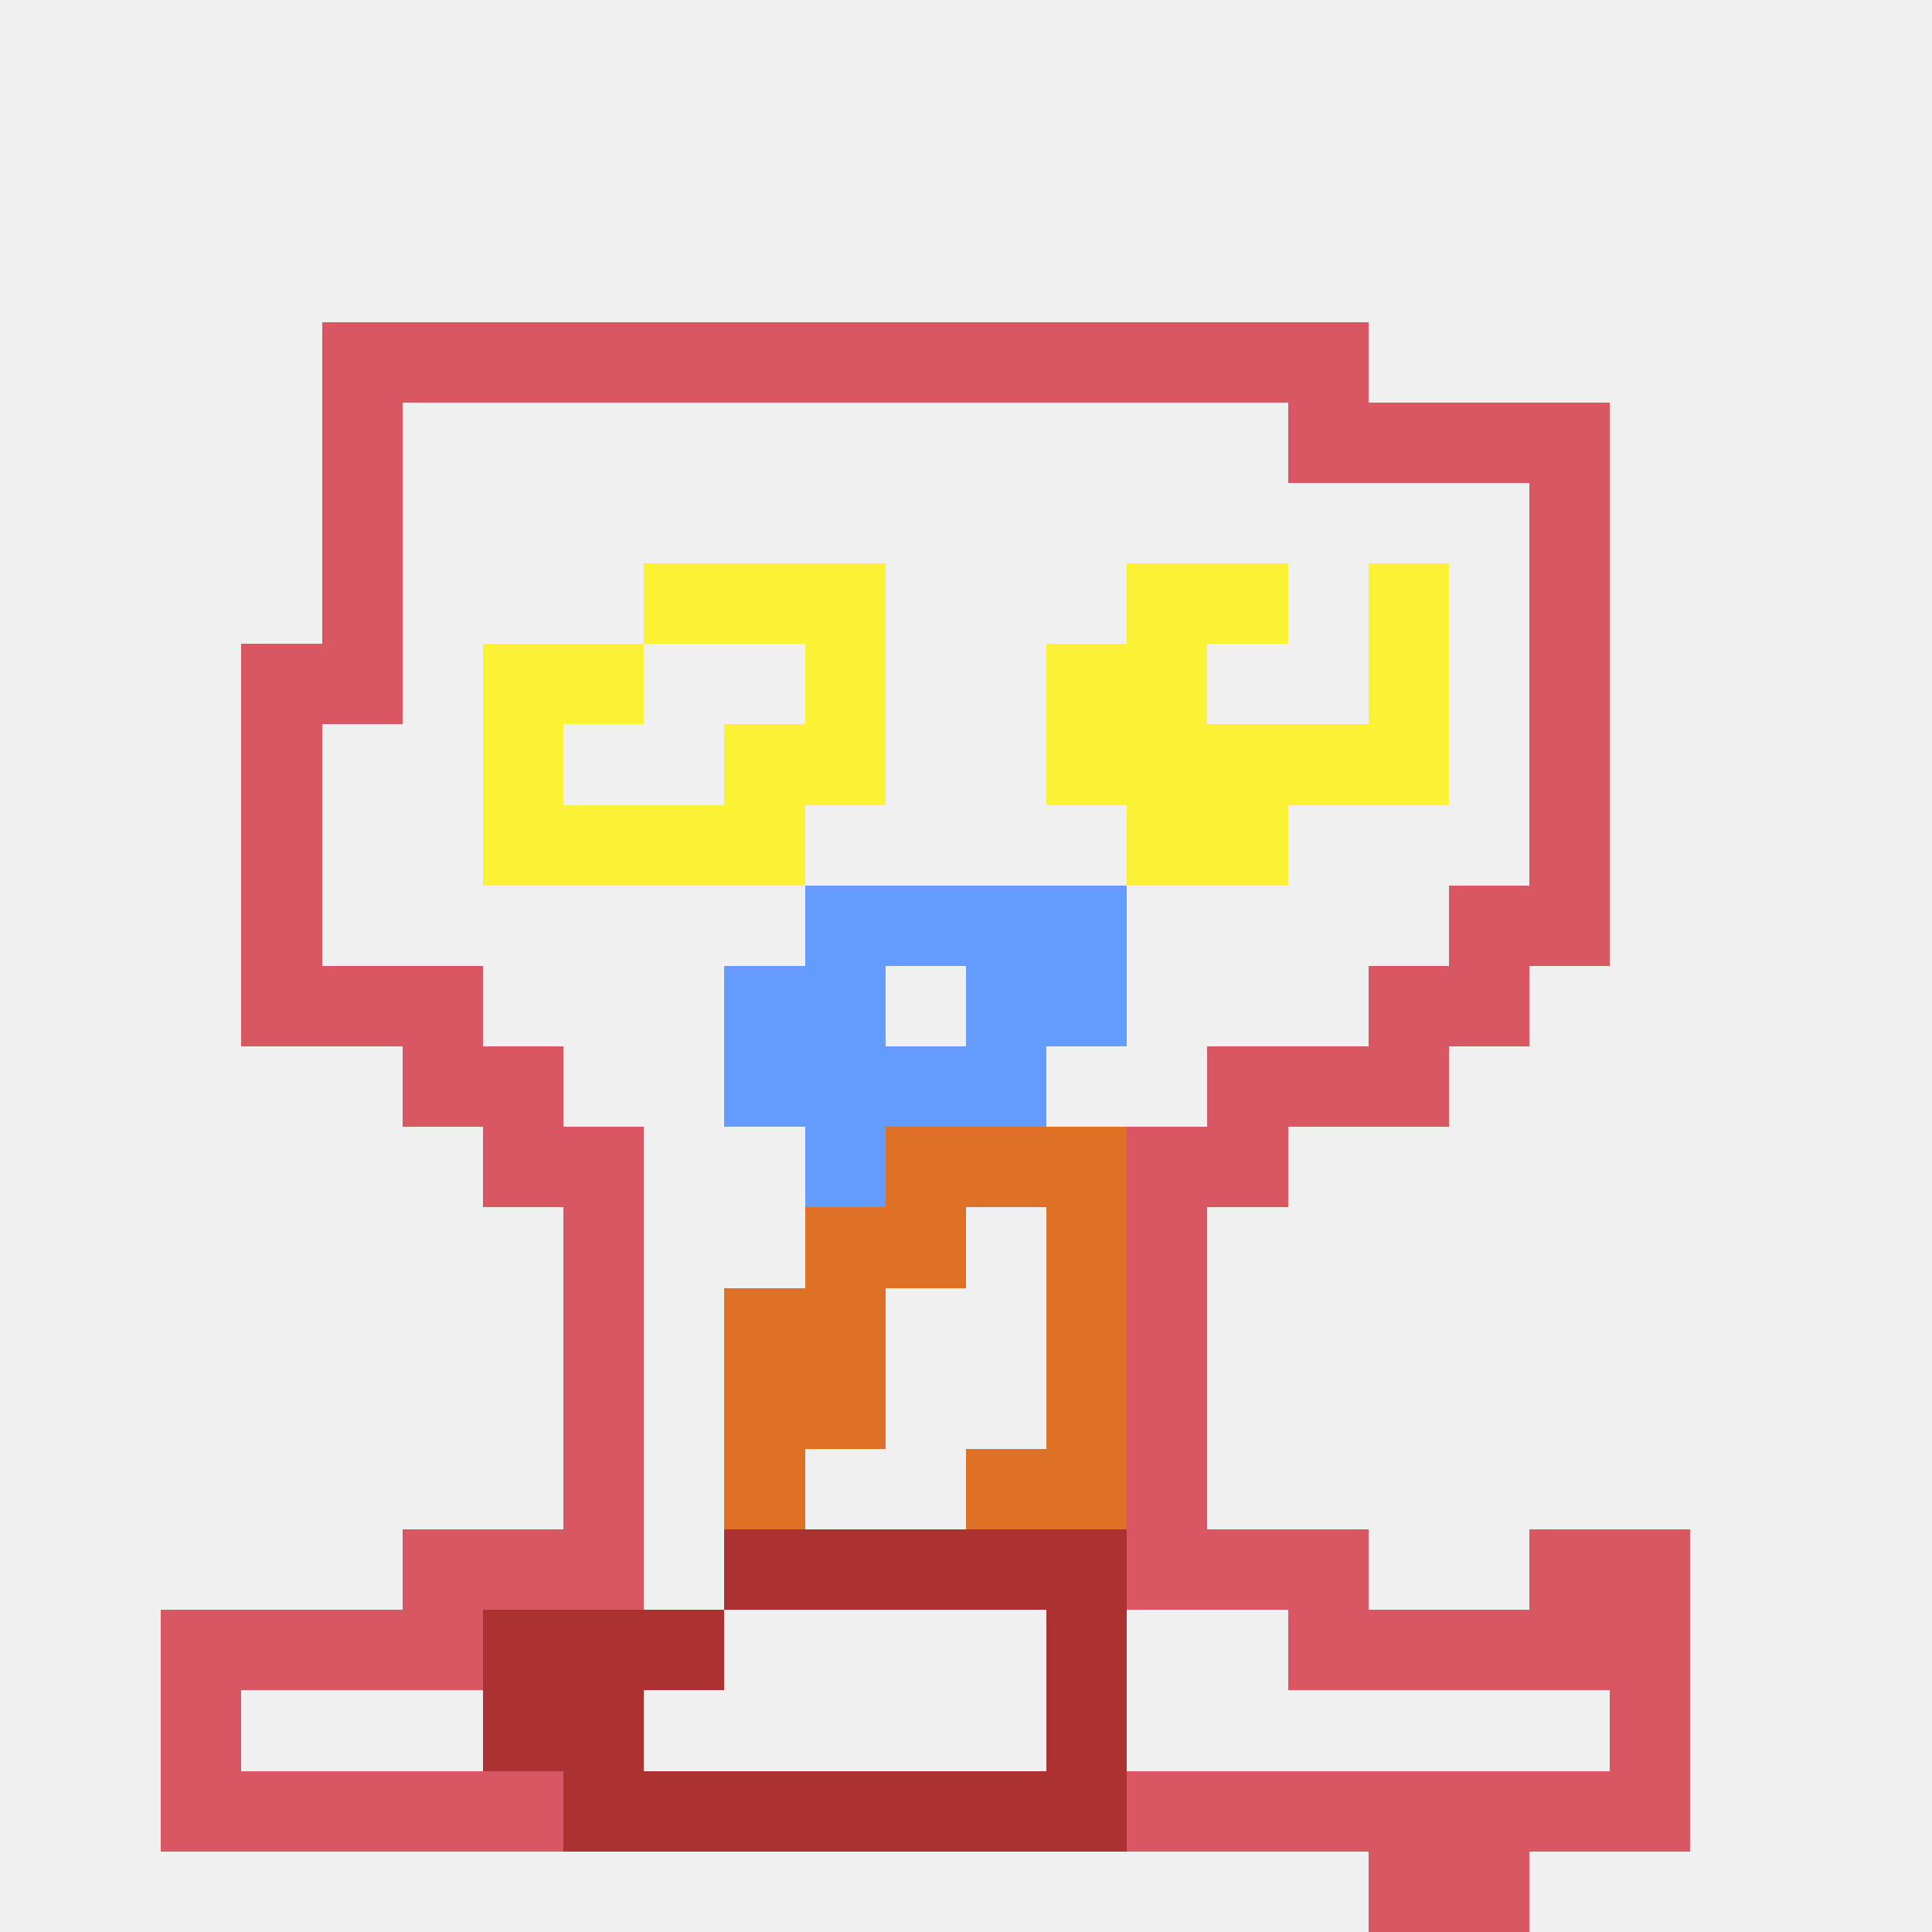
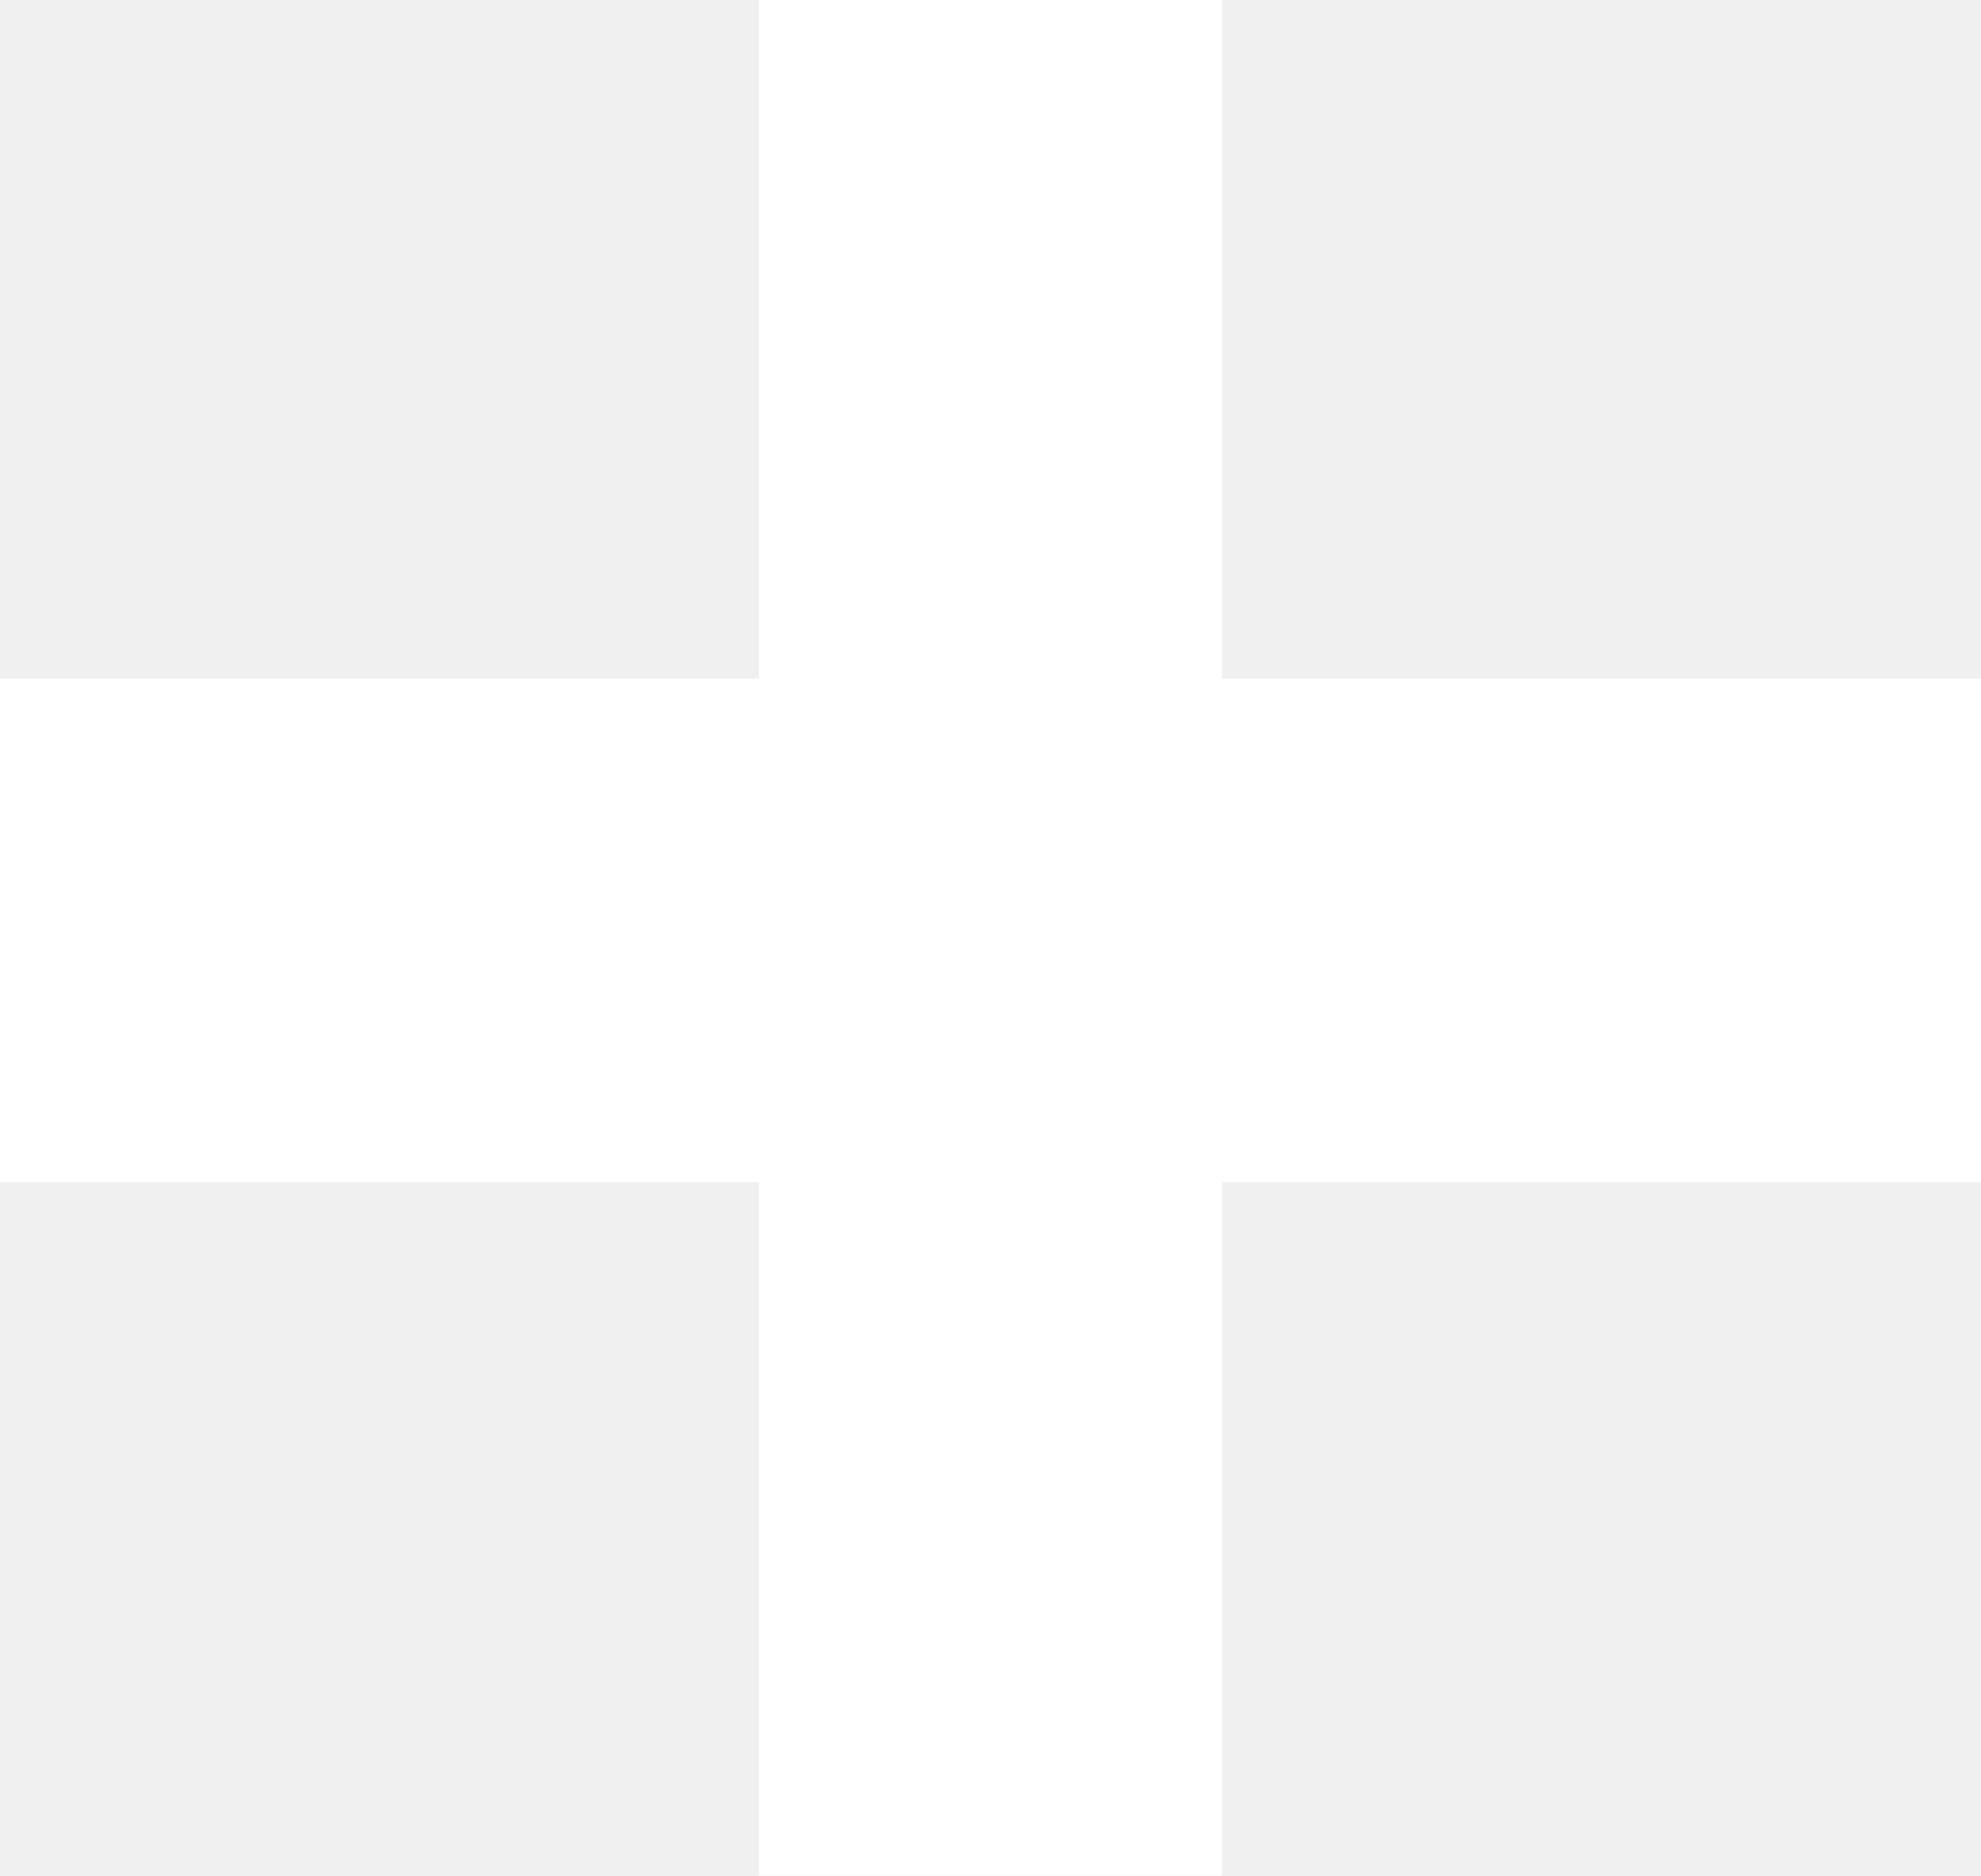
- <svg xmlns="http://www.w3.org/2000/svg" version="1.1" width="24" height="24" shape-rendering="crispEdges">
-   <rect x="4" y="4" width="13" height="1" fill="#D95763" />
-   <rect x="4" y="5" width="1" height="4" fill="#D95763" />
-   <rect x="16" y="5" width="4" height="1" fill="#D95763" />
-   <rect x="19" y="6" width="1" height="6" fill="#D95763" />
-   <rect x="8" y="7" width="3" height="1" fill="#FBF236" />
-   <rect x="14" y="7" width="2" height="1" fill="#FBF236" />
-   <rect x="17" y="7" width="1" height="3" fill="#FBF236" />
-   <rect x="3" y="8" width="1" height="5" fill="#D95763" />
-   <rect x="6" y="8" width="2" height="1" fill="#FBF236" />
-   <rect x="10" y="8" width="1" height="2" fill="#FBF236" />
-   <rect x="13" y="8" width="2" height="2" fill="#FBF236" />
-   <rect x="6" y="9" width="1" height="2" fill="#FBF236" />
-   <rect x="9" y="9" width="1" height="2" fill="#FBF236" />
-   <rect x="15" y="9" width="2" height="1" fill="#FBF236" />
-   <rect x="7" y="10" width="2" height="1" fill="#FBF236" />
-   <rect x="14" y="10" width="2" height="1" fill="#FBF236" />
-   <rect x="10" y="11" width="4" height="1" fill="#639BFF" />
-   <rect x="18" y="11" width="1" height="2" fill="#D95763" />
-   <rect x="4" y="12" width="2" height="1" fill="#D95763" />
-   <rect x="9" y="12" width="2" height="2" fill="#639BFF" />
-   <rect x="12" y="12" width="2" height="1" fill="#639BFF" />
-   <rect x="17" y="12" width="1" height="2" fill="#D95763" />
-   <rect x="5" y="13" width="2" height="1" fill="#D95763" />
-   <rect x="11" y="13" width="2" height="1" fill="#639BFF" />
-   <rect x="15" y="13" width="2" height="1" fill="#D95763" />
-   <rect x="6" y="14" width="2" height="1" fill="#D95763" />
-   <rect x="10" y="14" width="1" height="1" fill="#639BFF" />
-   <rect x="11" y="14" width="3" height="1" fill="#DF7126" />
-   <rect x="14" y="14" width="2" height="1" fill="#D95763" />
-   <rect x="7" y="15" width="1" height="5" fill="#D95763" />
-   <rect x="10" y="15" width="2" height="1" fill="#DF7126" />
-   <rect x="13" y="15" width="1" height="4" fill="#DF7126" />
-   <rect x="14" y="15" width="1" height="5" fill="#D95763" />
-   <rect x="9" y="16" width="2" height="2" fill="#DF7126" />
-   <rect x="9" y="18" width="1" height="1" fill="#DF7126" />
-   <rect x="12" y="18" width="1" height="1" fill="#DF7126" />
-   <rect x="5" y="19" width="2" height="1" fill="#D95763" />
-   <rect x="9" y="19" width="5" height="1" fill="#AC3232" />
-   <rect x="15" y="19" width="2" height="1" fill="#D95763" />
-   <rect x="19" y="19" width="2" height="2" fill="#D95763" />
-   <rect x="2" y="20" width="4" height="1" fill="#D95763" />
-   <rect x="6" y="20" width="3" height="1" fill="#AC3232" />
-   <rect x="13" y="20" width="1" height="3" fill="#AC3232" />
-   <rect x="16" y="20" width="3" height="1" fill="#D95763" />
-   <rect x="2" y="21" width="1" height="2" fill="#D95763" />
-   <rect x="6" y="21" width="2" height="1" fill="#AC3232" />
-   <rect x="20" y="21" width="1" height="2" fill="#D95763" />
-   <rect x="3" y="22" width="4" height="1" fill="#D95763" />
-   <rect x="7" y="22" width="6" height="1" fill="#AC3232" />
-   <rect x="14" y="22" width="6" height="1" fill="#D95763" />
-   <rect x="17" y="23" width="2" height="1" fill="#D95763" />
+ <svg xmlns="http://www.w3.org/2000/svg" width="15.225" height="14.412" version="1.1" viewBox="0 0 15.225 14.412">
+   <path d="m0 5.215h15.225v3.869h-15.225v-3.869z" fill="#fff" stroke-width="1.636" />
+   <path d="m5.832 0h3.561v14.412h-3.561v-14.412z" fill="#fff" />
</svg>
